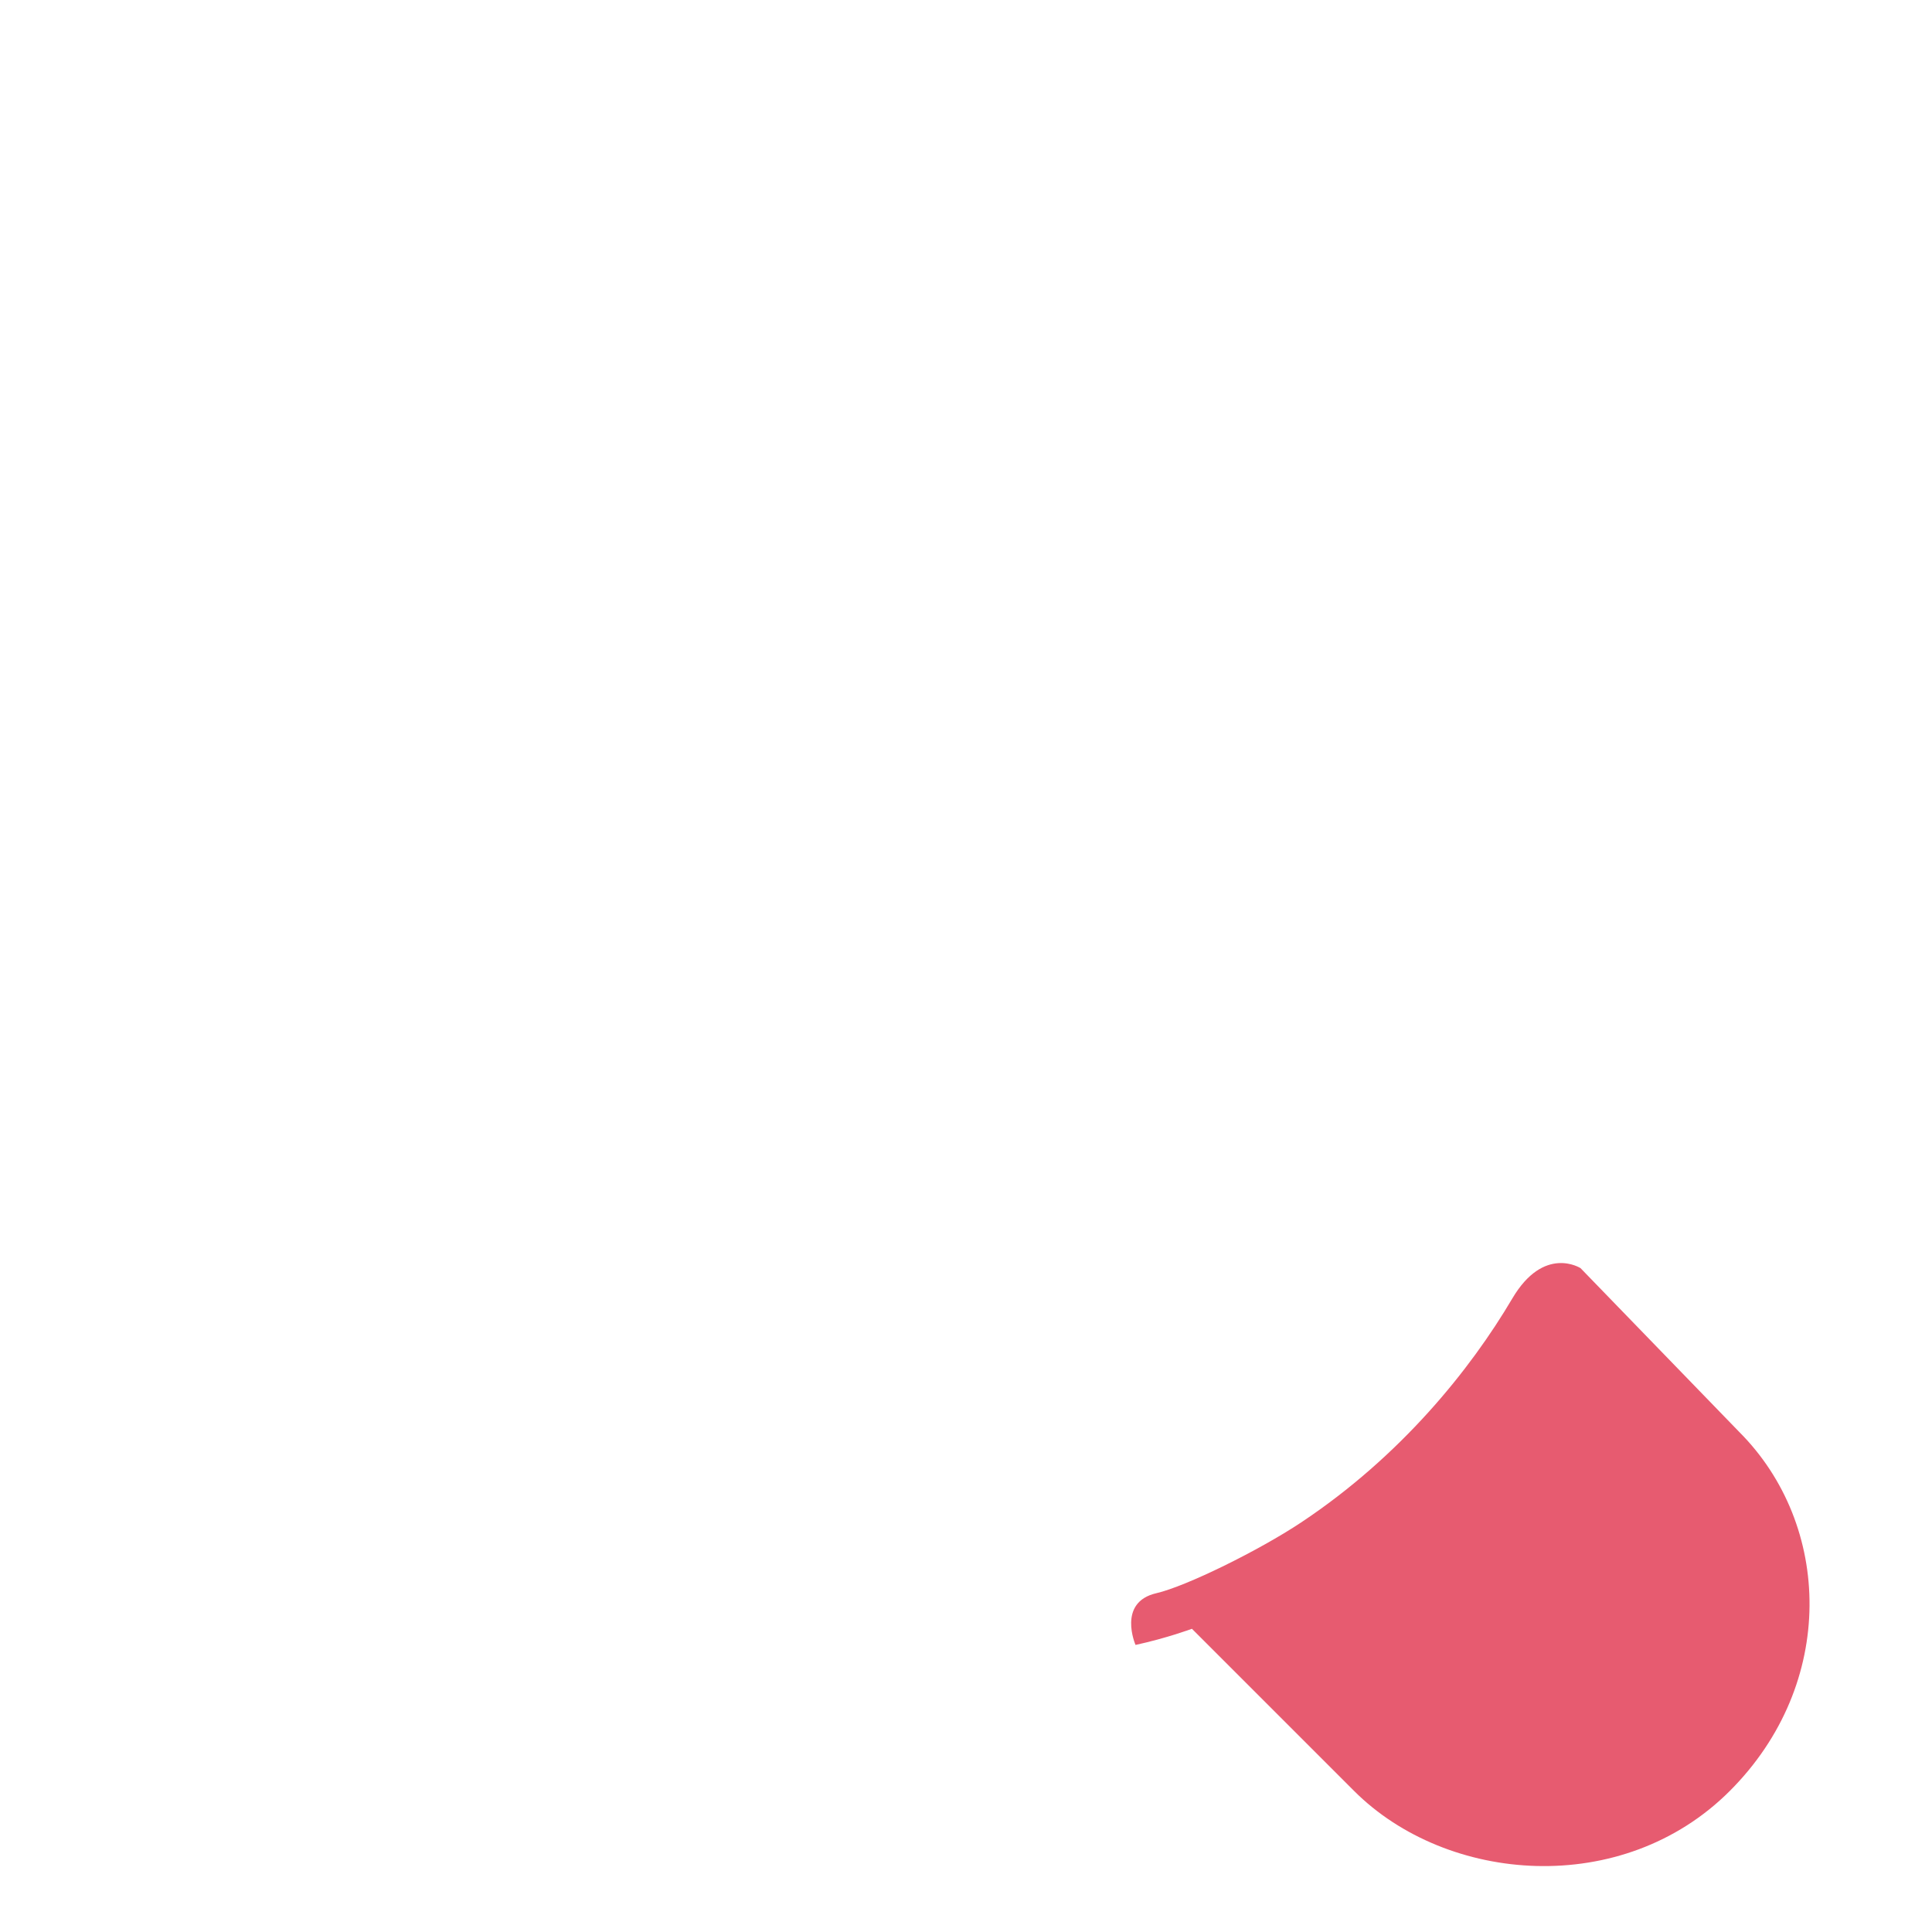
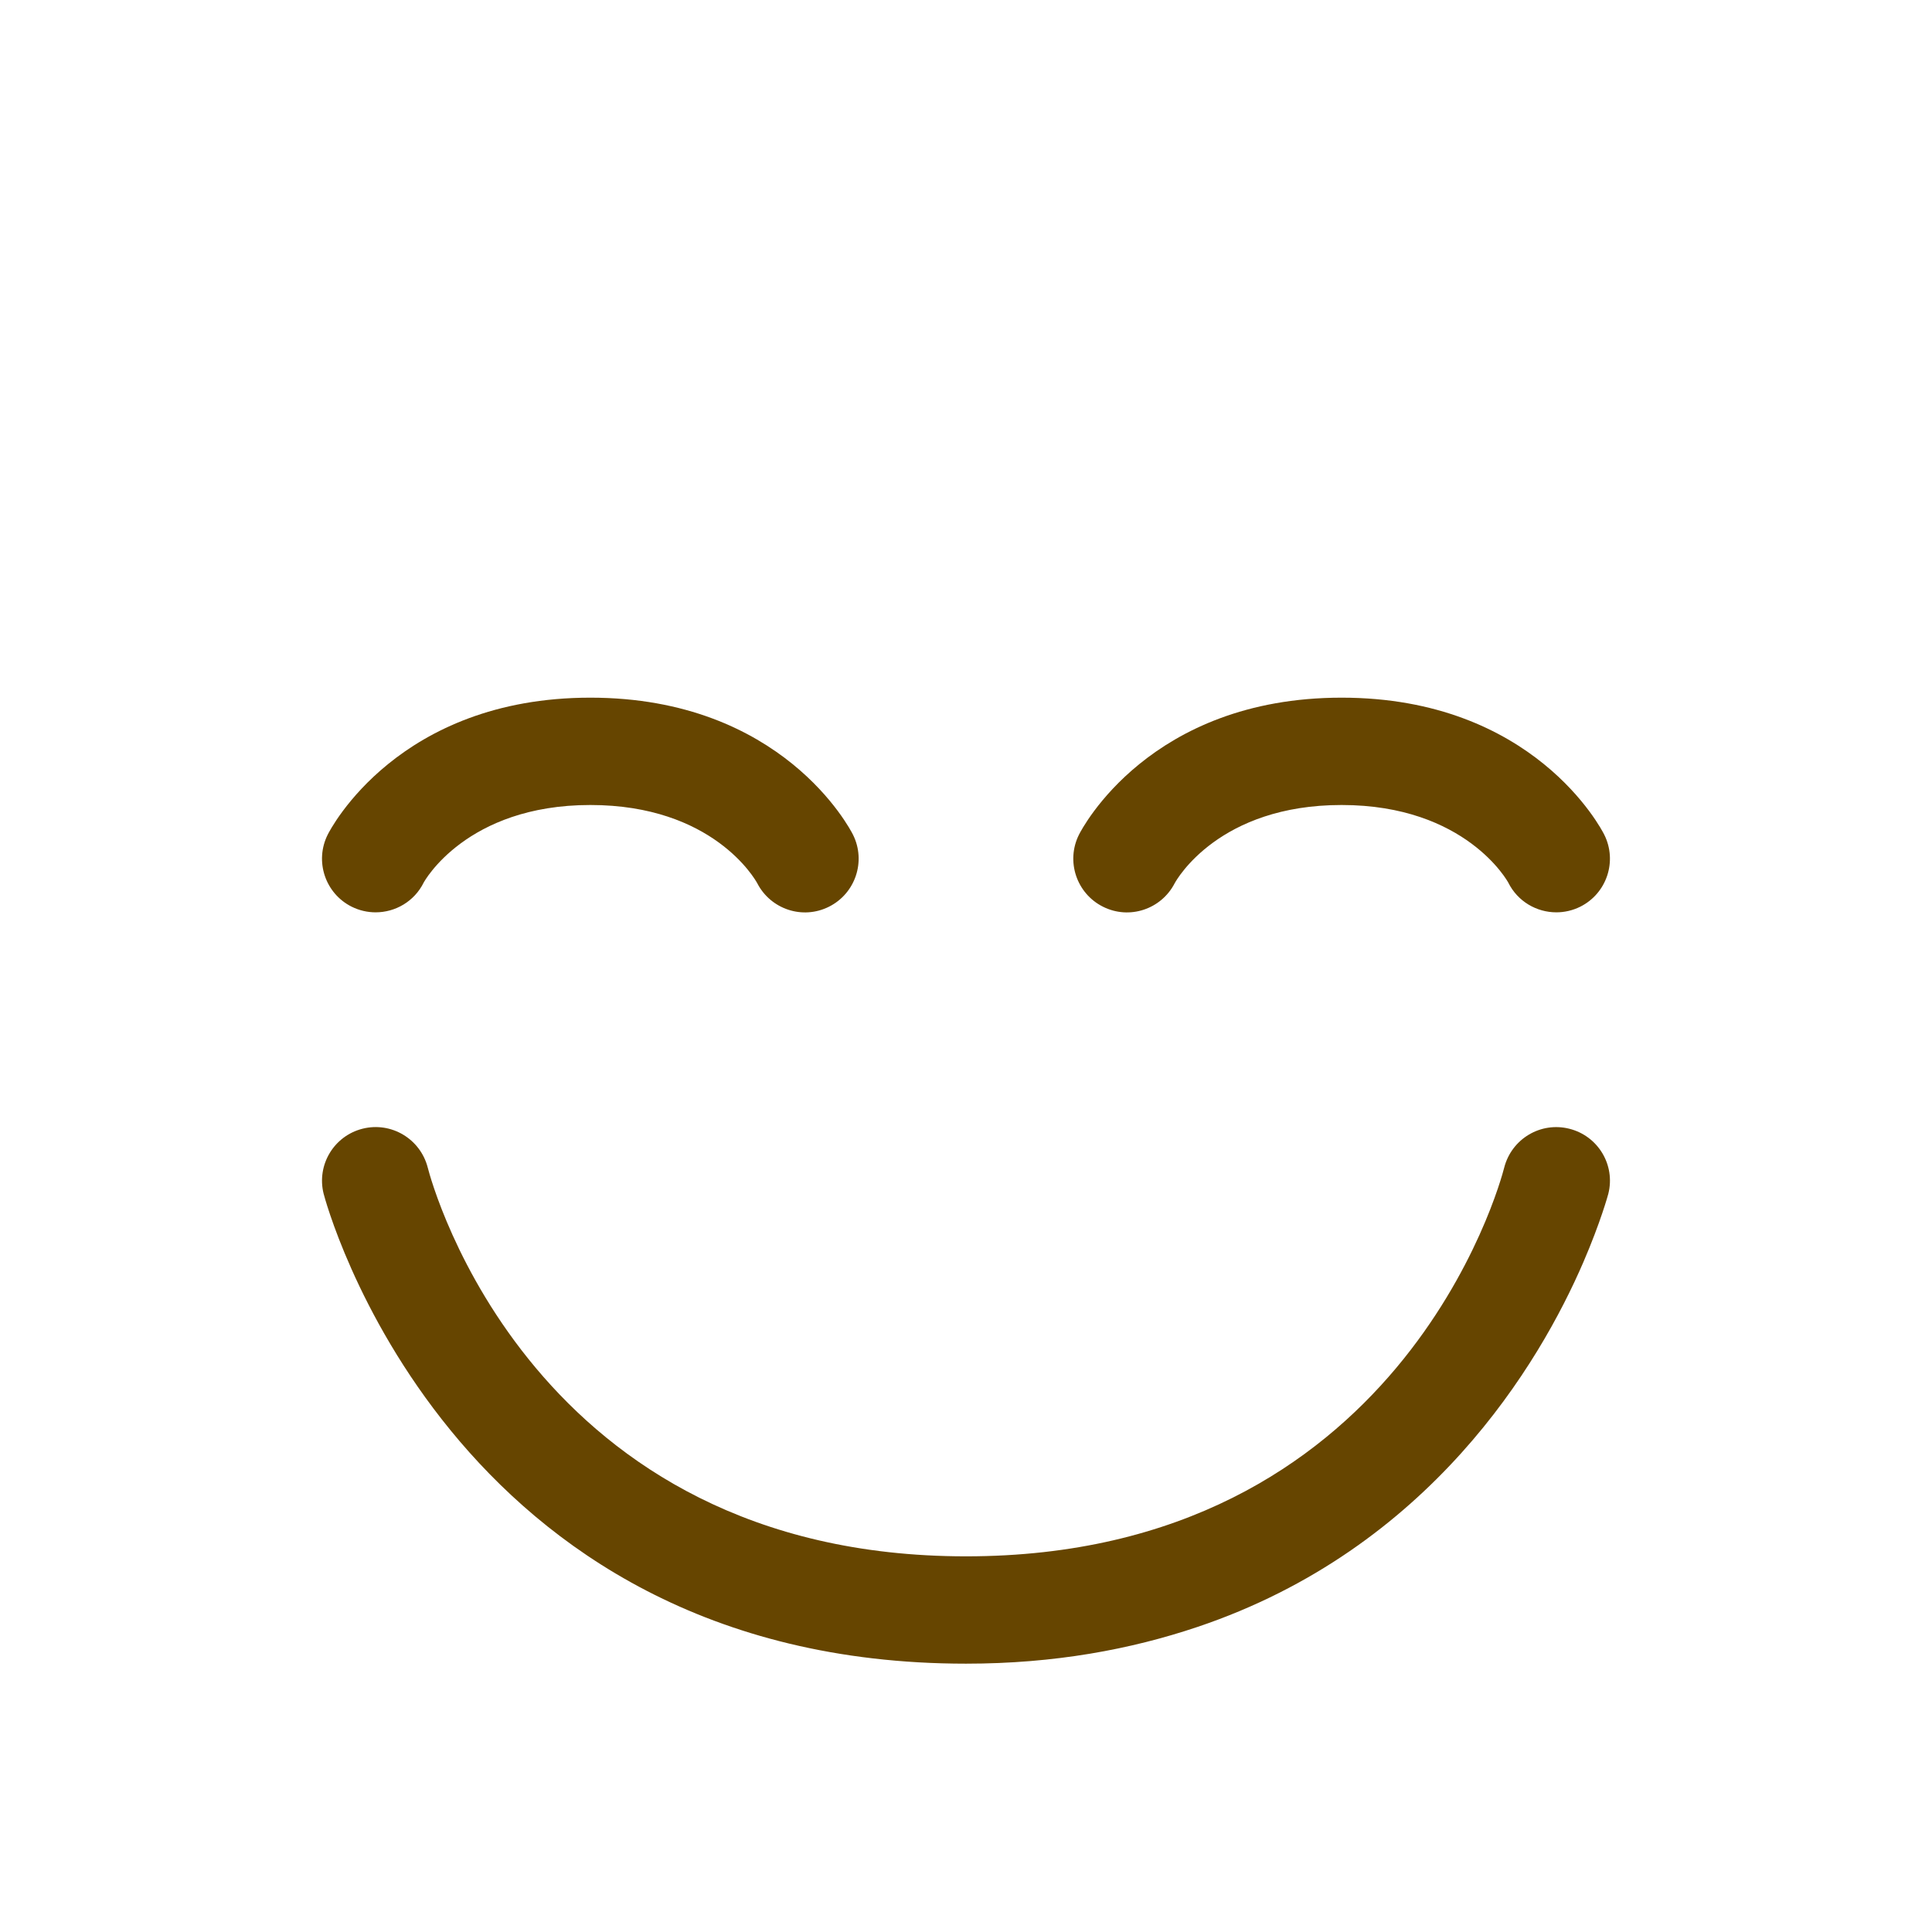
<svg xmlns="http://www.w3.org/2000/svg" viewBox="0 0 36 36">
-   <path fill="#E75B70" d="M32.407 26.681l-2.956-3.051s-.68-.438-1.273.568c-.78 1.322-2.075 2.935-3.934 4.171-.781.519-2.139 1.189-2.697 1.318-.735.169-.388.964-.388.964.585-.127 1.051-.301 1.051-.301l.296.296 2.726 2.726c1.728 1.728 5 2 7 0s1.904-4.962.175-6.691z" />
+   <path fill="#664500" d="M6.999 17c-.15 0-.303-.034-.446-.105-.494-.247-.694-.848-.447-1.342C6.158 15.448 7.424 13 11 13c3.577 0 4.842 2.449 4.894 2.553.247.494.046 1.095-.447 1.342-.491.247-1.085.049-1.336-.436C14.067 16.378 13.28 15 11 15c-2.317 0-3.099 1.433-3.106 1.447-.175.351-.528.553-.895.553zM29 17c.15 0 .303-.034.446-.105.494-.247.694-.848.447-1.342-.052-.105-1.318-2.553-4.894-2.553-3.577 0-4.842 2.449-4.894 2.553-.247.494-.046 1.095.447 1.342.491.247 1.085.049 1.336-.436.044-.081.831-1.459 3.111-1.459 2.317 0 3.099 1.433 3.106 1.447.175.351.528.553.895.553zm.503 6.52c.323-.749.461-1.257.466-1.277.134-.534-.19-1.075-.725-1.21-.536-.136-1.077.188-1.215.723C27.955 22.051 26.081 29 18 29s-9.955-6.949-10.03-7.245c-.138-.534-.679-.858-1.215-.723-.534.135-.858.676-.725 1.21C6.052 22.33 8.331 31 18 31c1.65 0 3.07-.266 4.315-.685 4.33-1.458 6.374-4.91 7.188-6.795z" />
</svg>
